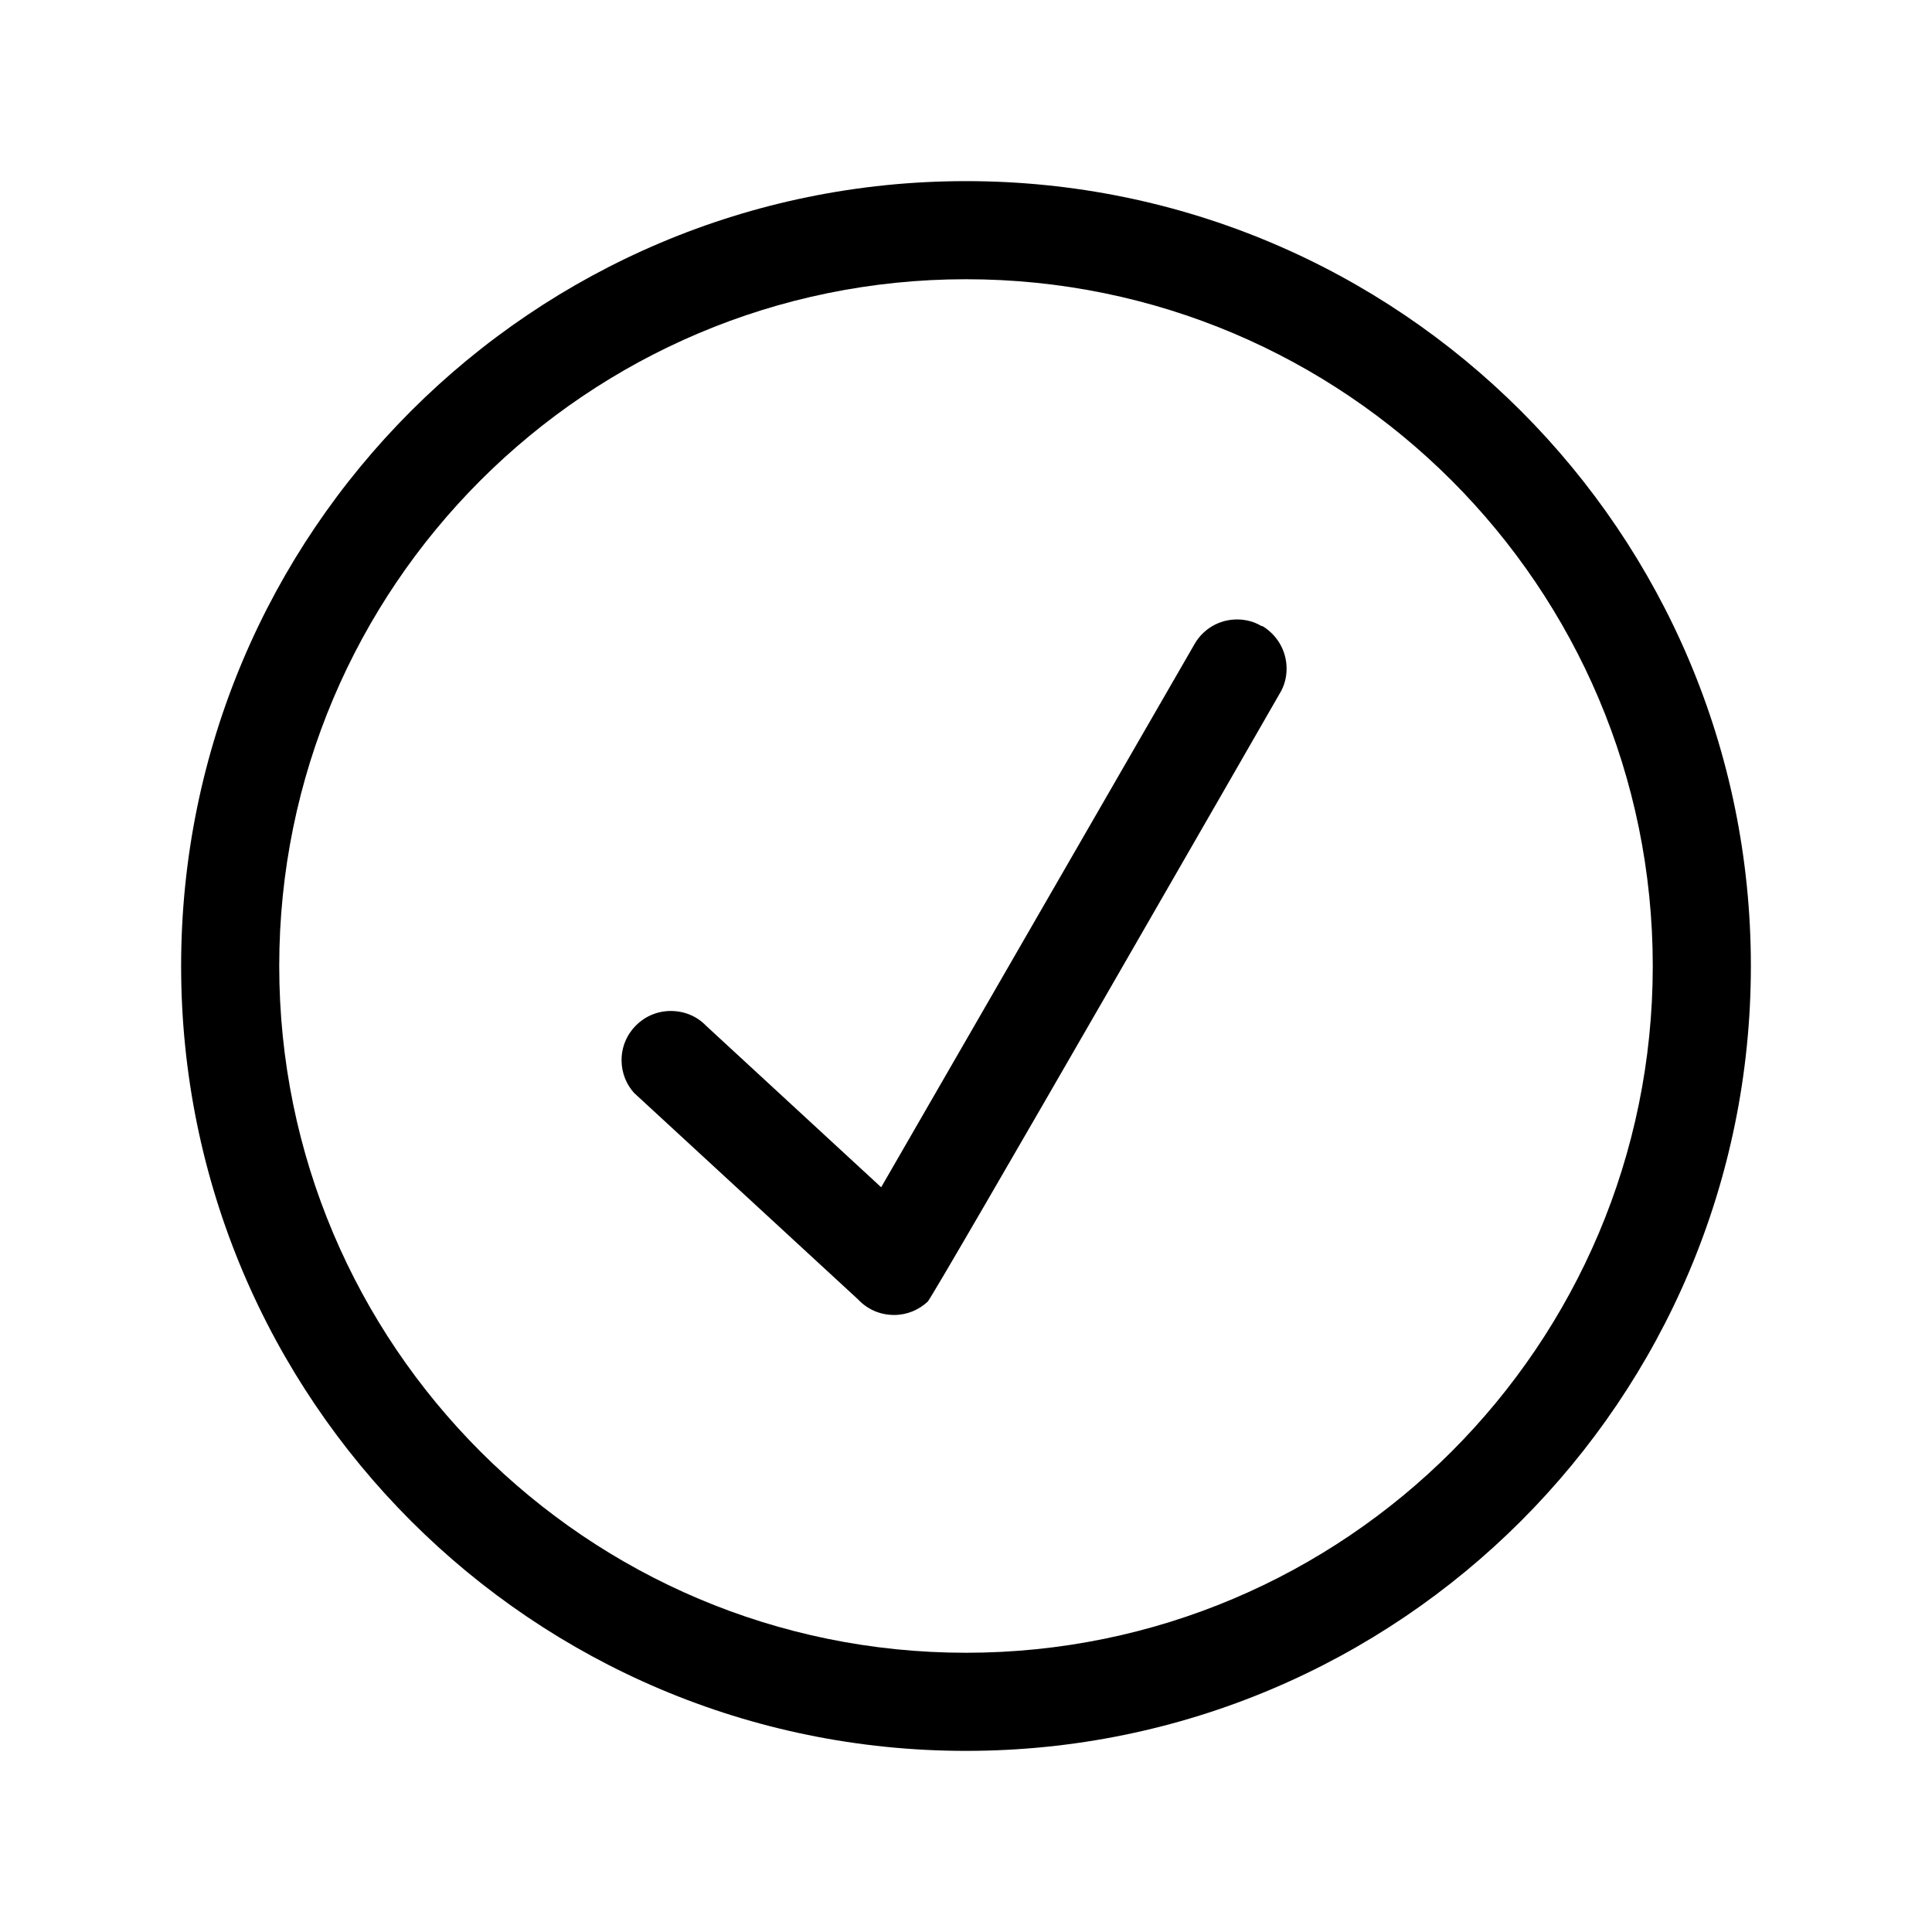
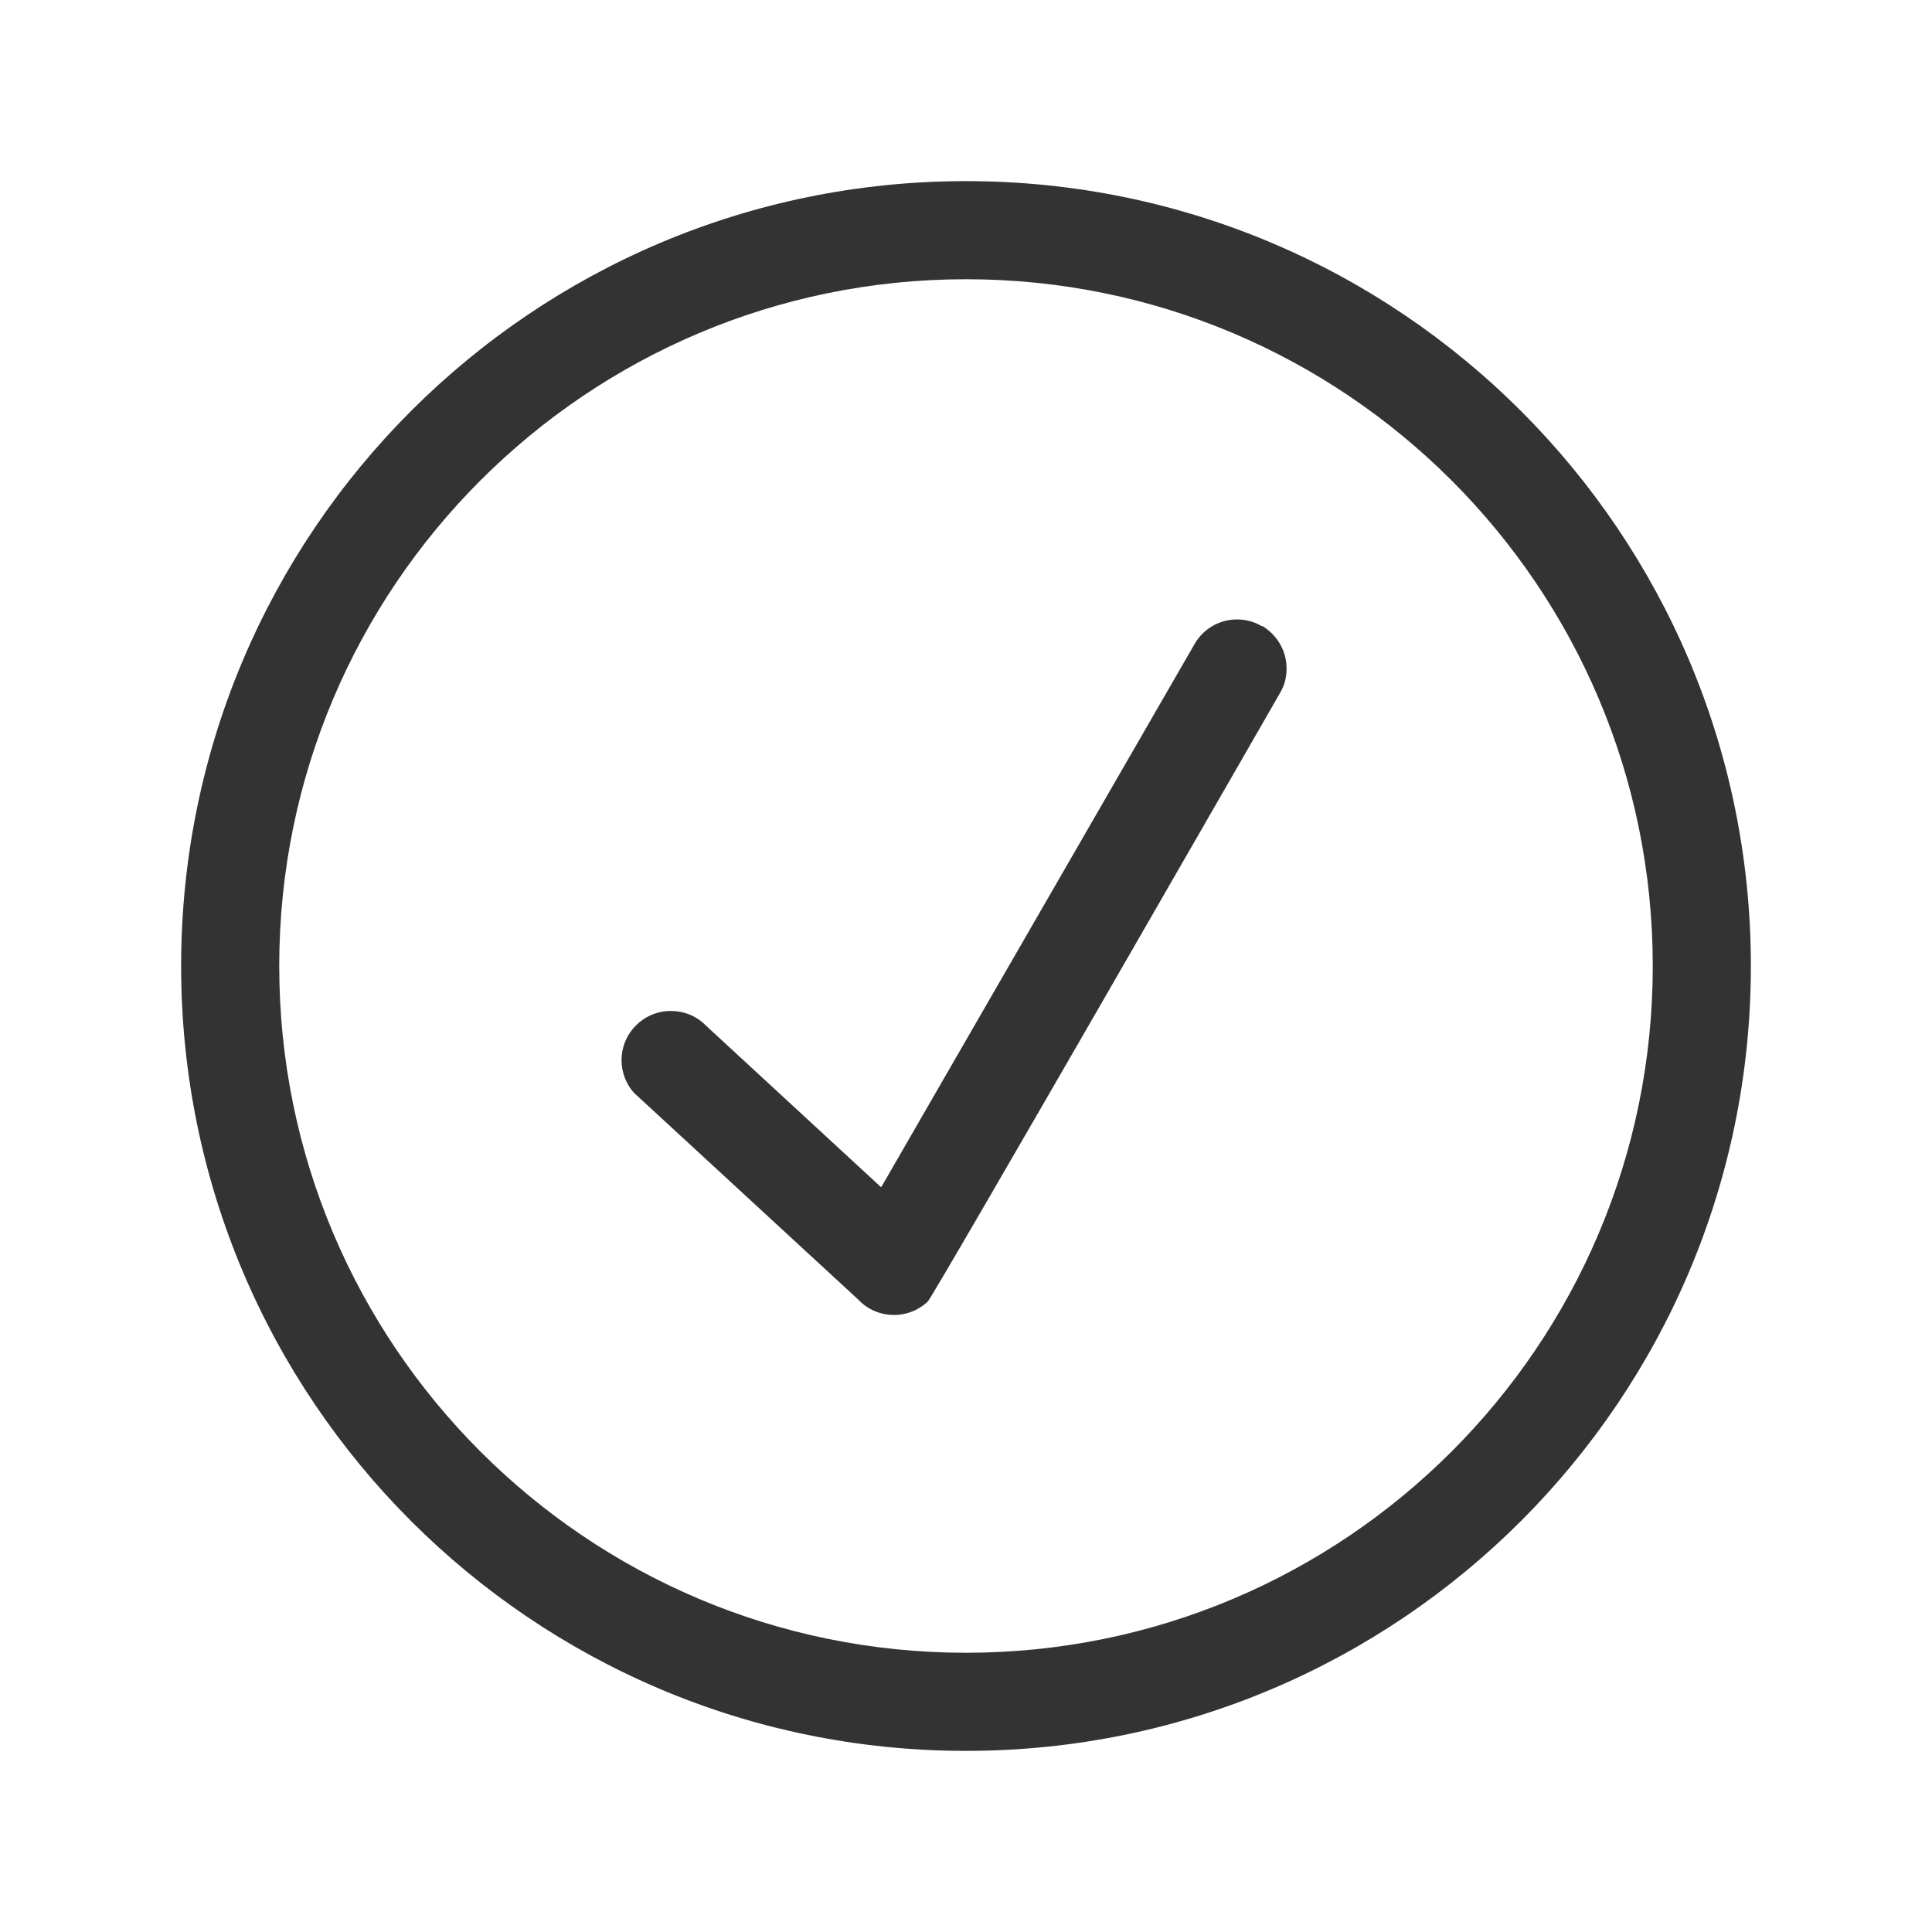
- <svg xmlns="http://www.w3.org/2000/svg" id="s" viewBox="0 0 64 64">
-   <path d="m41.79,20.74c-.23-.14-.51-.22-.81-.22-.6,0-1.12.32-1.4.8h0s-10.39,18.01-10.39,18.01l-5.81-5.36c-.29-.3-.7-.48-1.16-.48-.9,0-1.63.73-1.63,1.63h0c0,.42.16.8.41,1.08h0s0,0,0,0l7.43,6.85c.3.32.72.51,1.19.51h0c.43,0,.82-.17,1.11-.44h0c.2-.19,11.67-20.16,11.67-20.16.14-.23.22-.51.22-.81,0-.6-.32-1.12-.8-1.41h0s0,0,0,0Zm-9.79-14.74c-14.36,0-26,11.64-26,26s11.64,26,26,26,26-11.64,26-26S46.36,6,32,6Zm0,48.75c-12.56,0-22.75-10.19-22.75-22.75s10.19-22.75,22.75-22.75,22.75,10.19,22.75,22.75-10.19,22.75-22.75,22.75Z" />
+ <svg xmlns="http://www.w3.org/2000/svg" id="check-circular" viewBox="0 0 64 64">
+   <path d="m41.79,20.74c-.23-.14-.51-.22-.81-.22-.6,0-1.12.32-1.4.8h0s-10.39,18.01-10.39,18.01l-5.81-5.36c-.29-.3-.7-.48-1.16-.48-.9,0-1.63.73-1.63,1.63h0c0,.42.16.8.41,1.08h0s0,0,0,0l7.43,6.85c.3.32.72.51,1.19.51h0c.43,0,.82-.17,1.11-.44h0c.2-.19,11.67-20.16,11.67-20.16.14-.23.22-.51.22-.81,0-.6-.32-1.12-.8-1.41h0s0,0,0,0Zm-9.79-14.74c-14.36,0-26,11.64-26,26s11.64,26,26,26,26-11.64,26-26S46.36,6,32,6Zm0,48.75c-12.56,0-22.75-10.19-22.75-22.75s10.19-22.75,22.75-22.75,22.75,10.19,22.75,22.75-10.19,22.75-22.75,22.75Z" style="fill:#333;" />
</svg>
